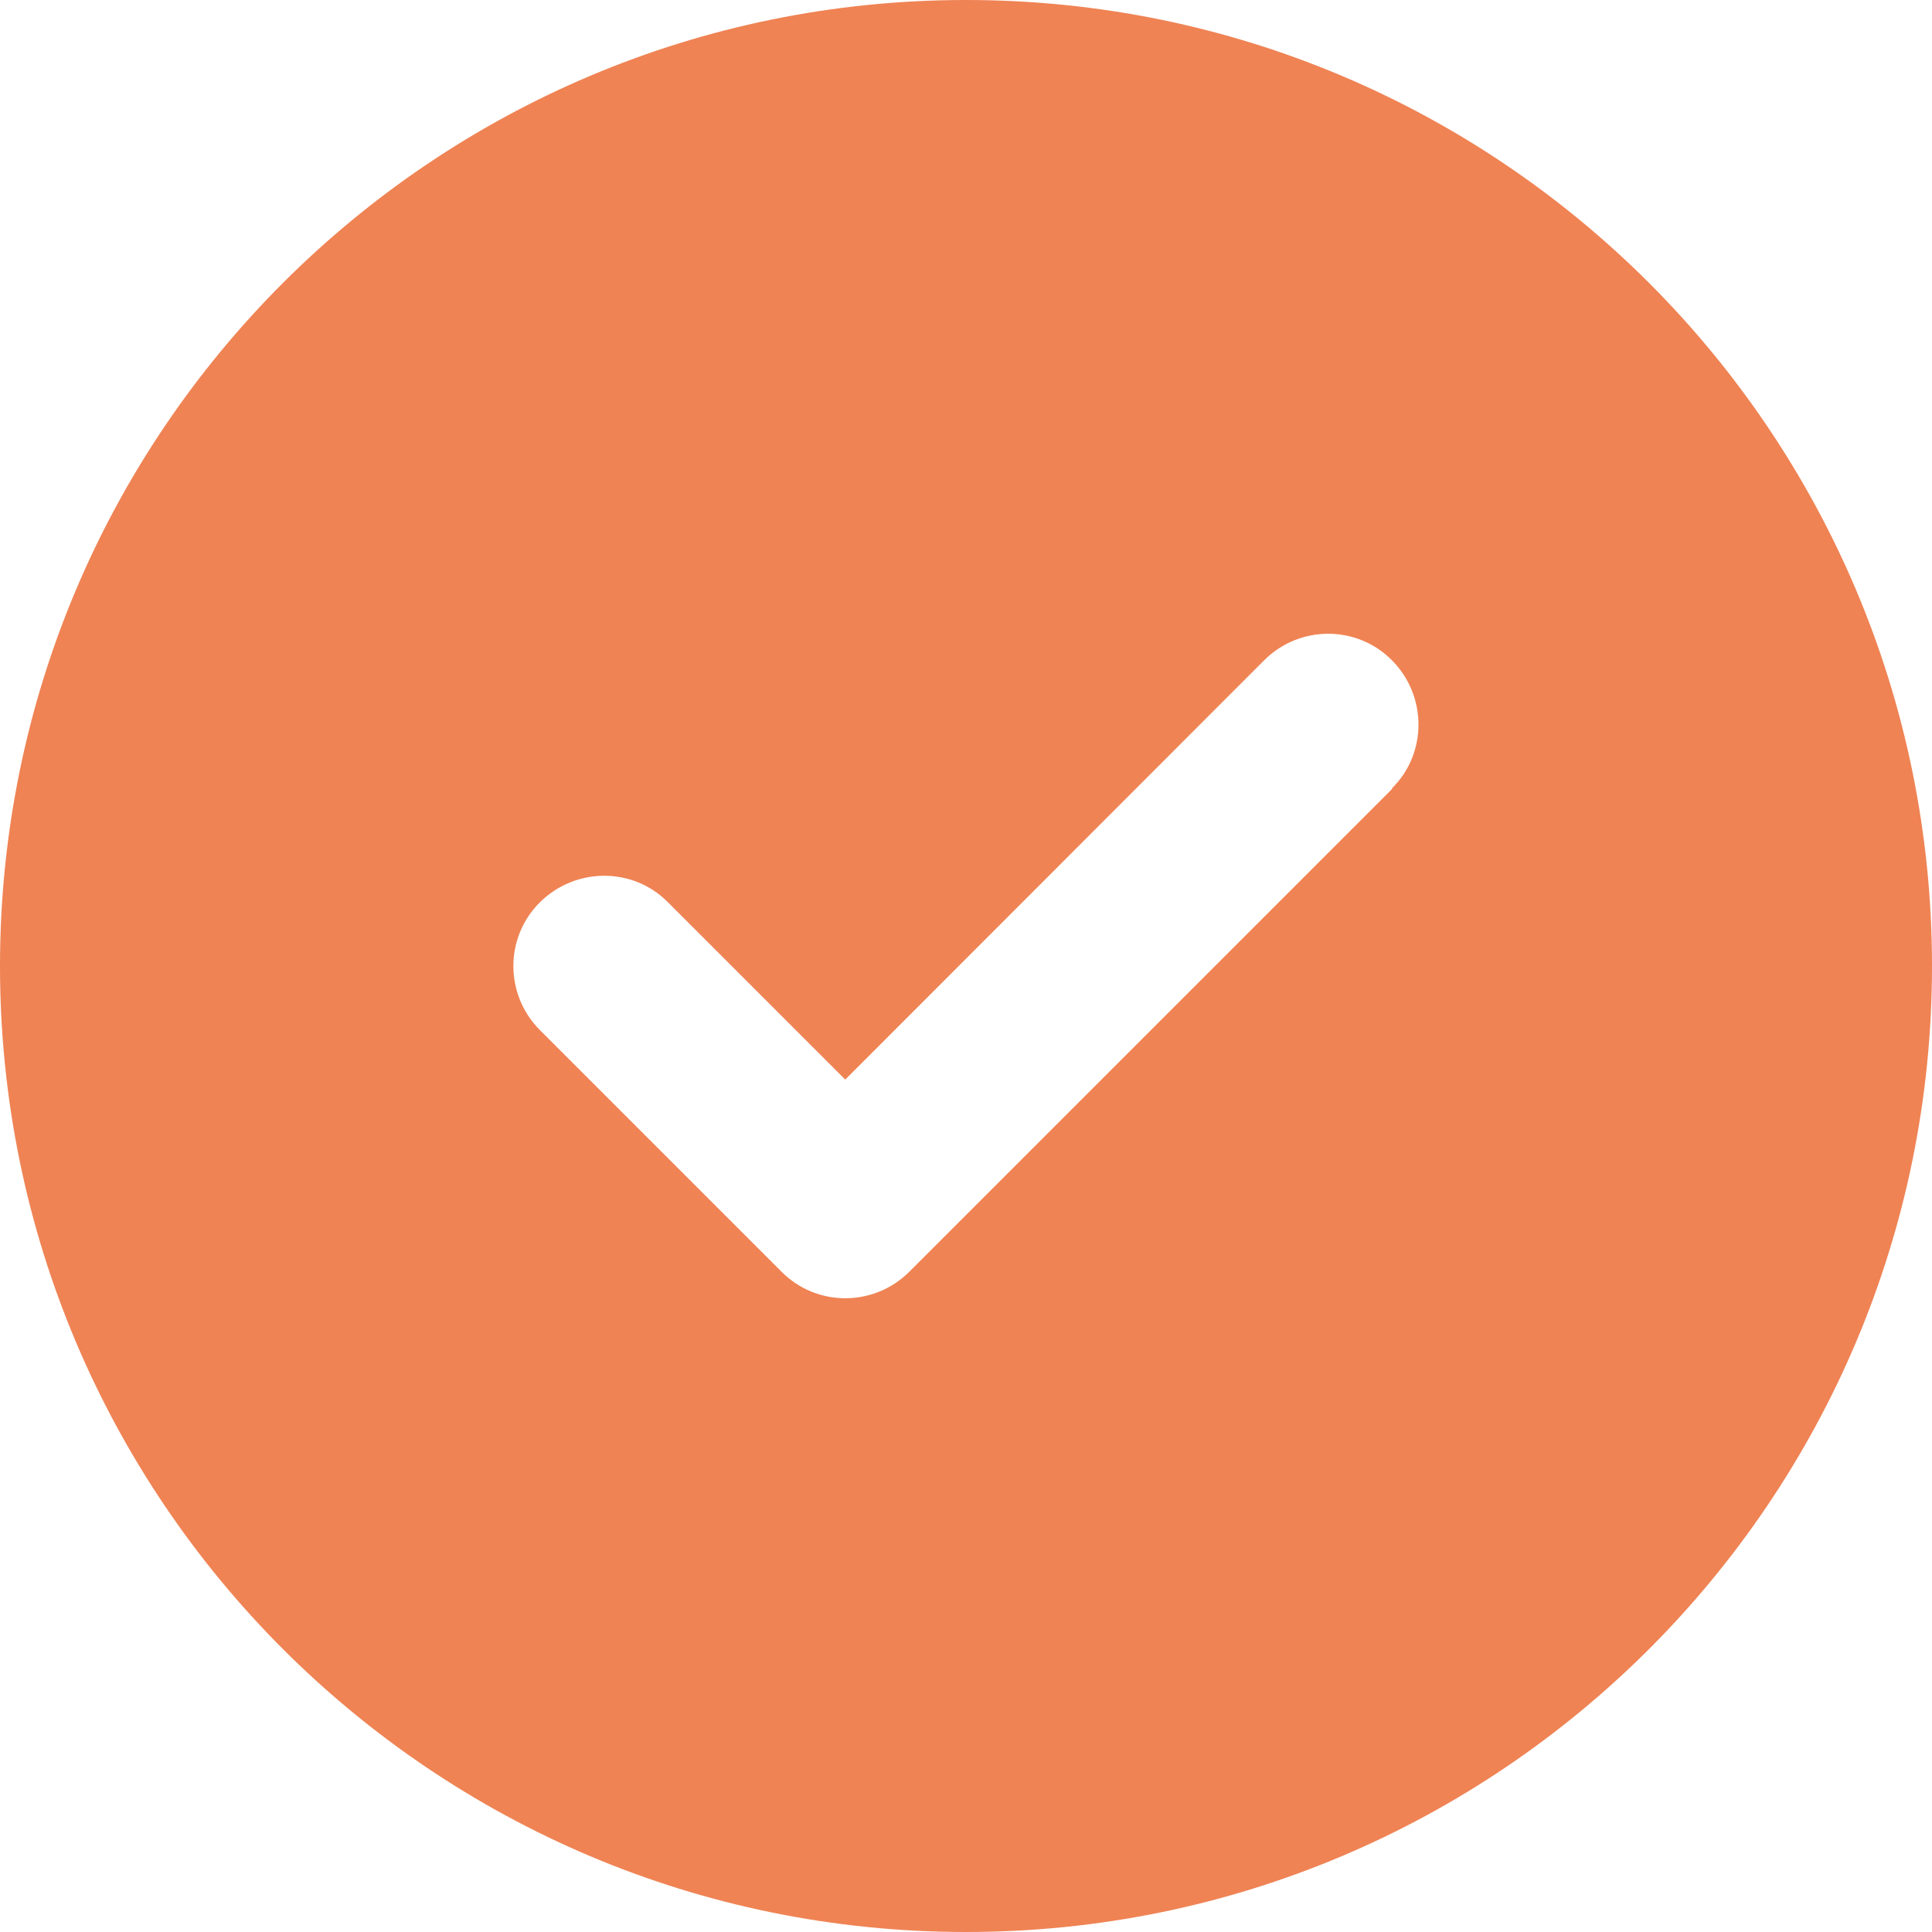
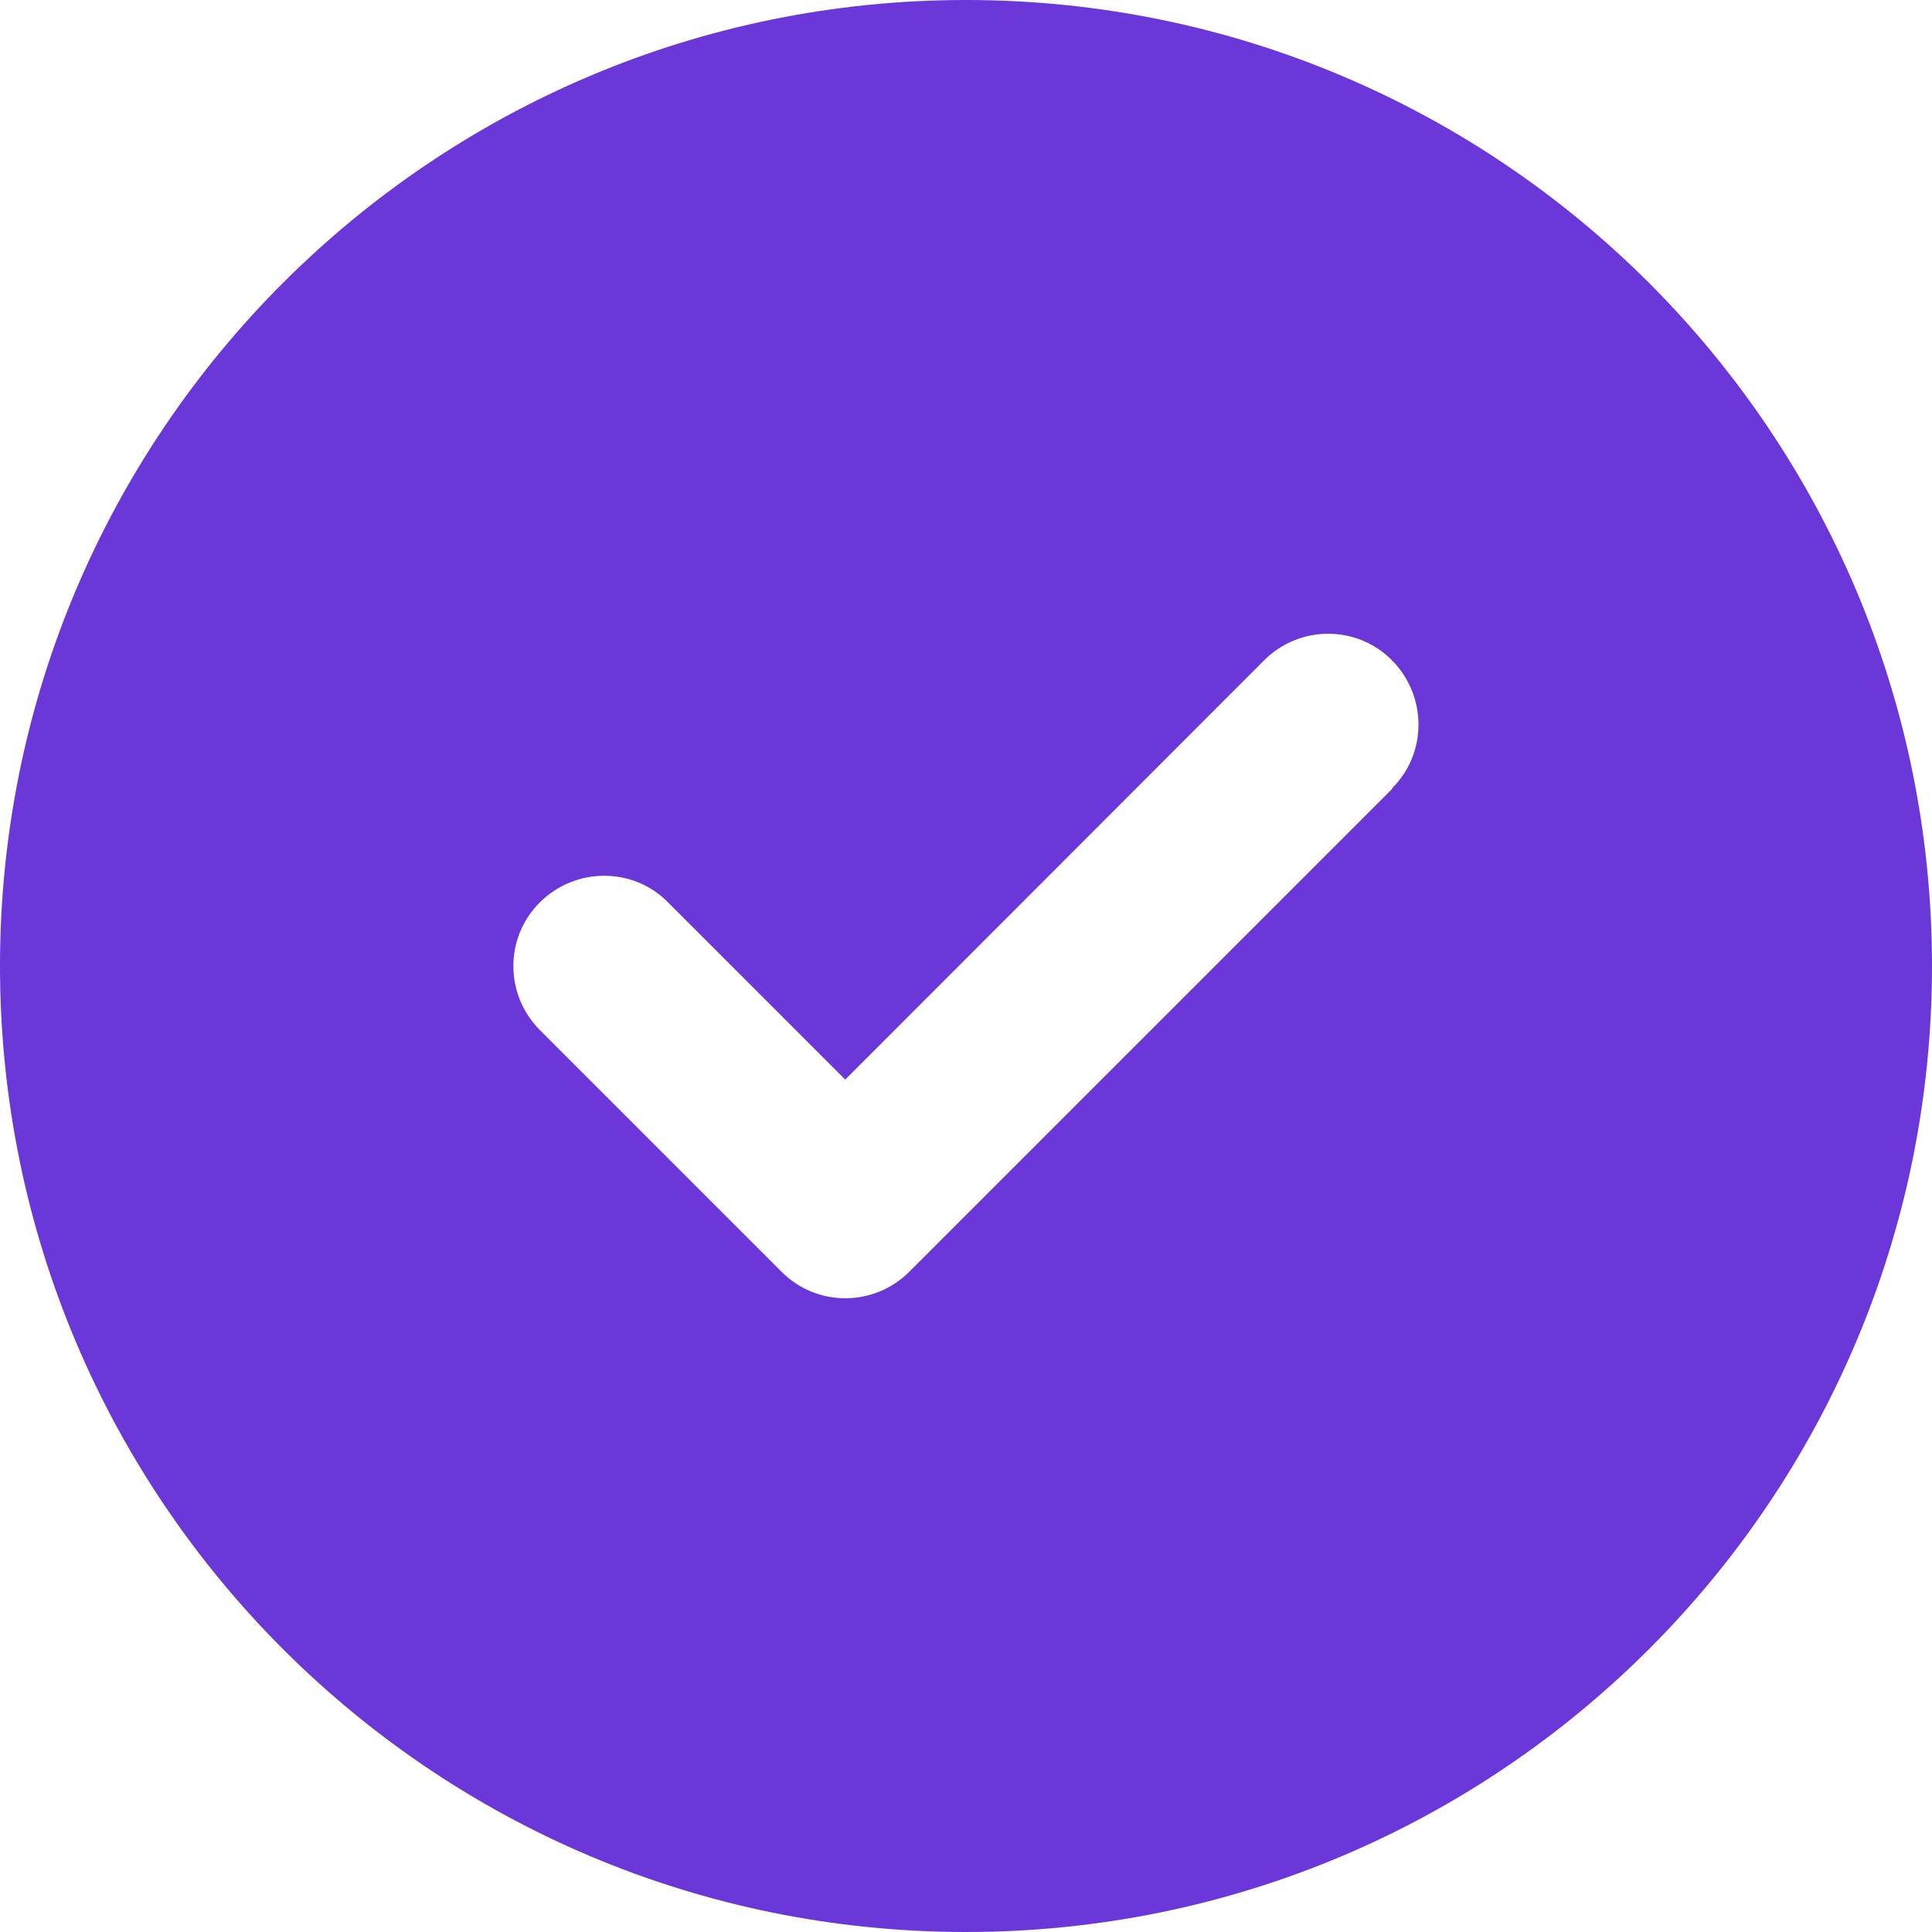
- <svg xmlns="http://www.w3.org/2000/svg" viewBox="0 0 512 512" version="1.1" id="svg1">
-   <defs id="defs1" />
-   <path d="M256 512A256 256 0 1 0 256 0a256 256 0 1 0 0 512zM369 209L241 337c-9.4 9.4-24.6 9.4-33.9 0l-64-64c-9.4-9.4-9.4-24.6 0-33.9s24.6-9.4 33.9 0l47 47L335 175c9.4-9.4 24.6-9.4 33.9 0s9.4 24.6 0 33.9z" id="path1" style="fill:#ef8354;fill-opacity:1" />
+ <svg xmlns="http://www.w3.org/2000/svg" version="1.1" viewBox="0 0 512 512">
+   <path d="M256 512A256 256 0 1 0 256 0a256 256 0 1 0 0 512zM369 209L241 337c-9.4 9.4-24.6 9.4-33.9 0l-64-64c-9.4-9.4-9.4-24.6 0-33.9s24.6-9.4 33.9 0l47 47L335 175c9.4-9.4 24.6-9.4 33.9 0s9.4 24.6 0 33.9z" fill="#6B37D8" />
</svg>
